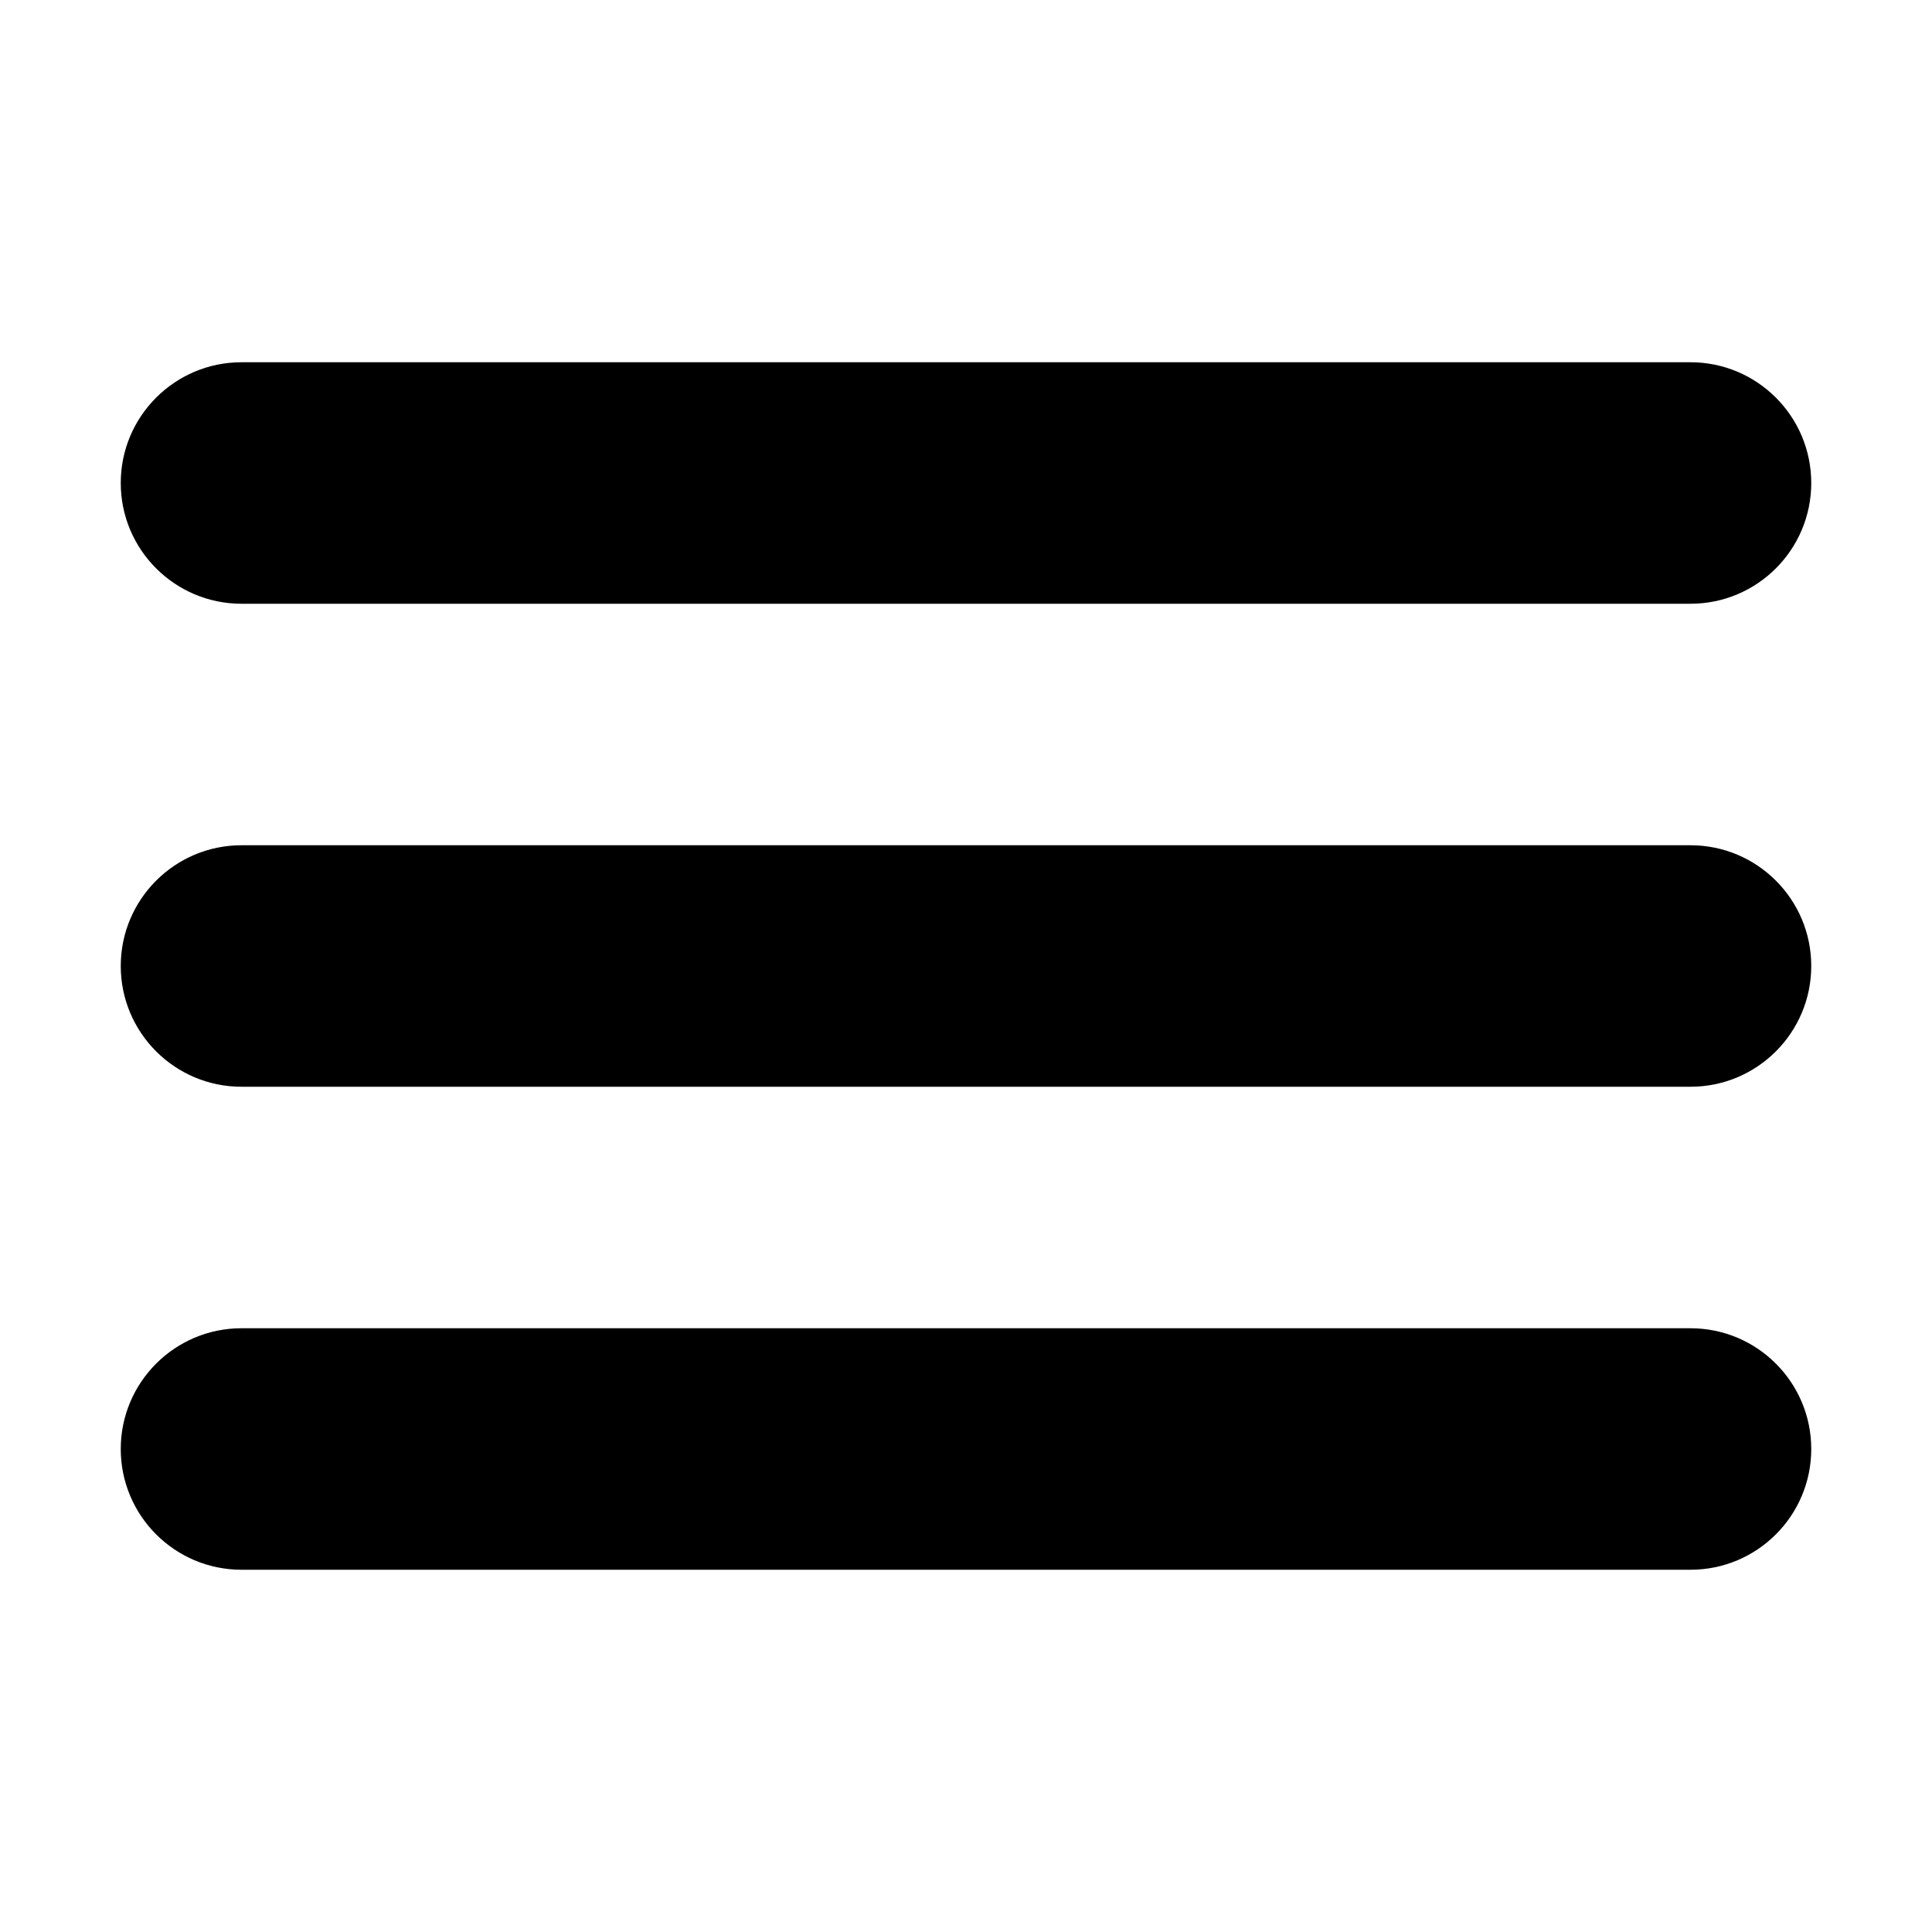
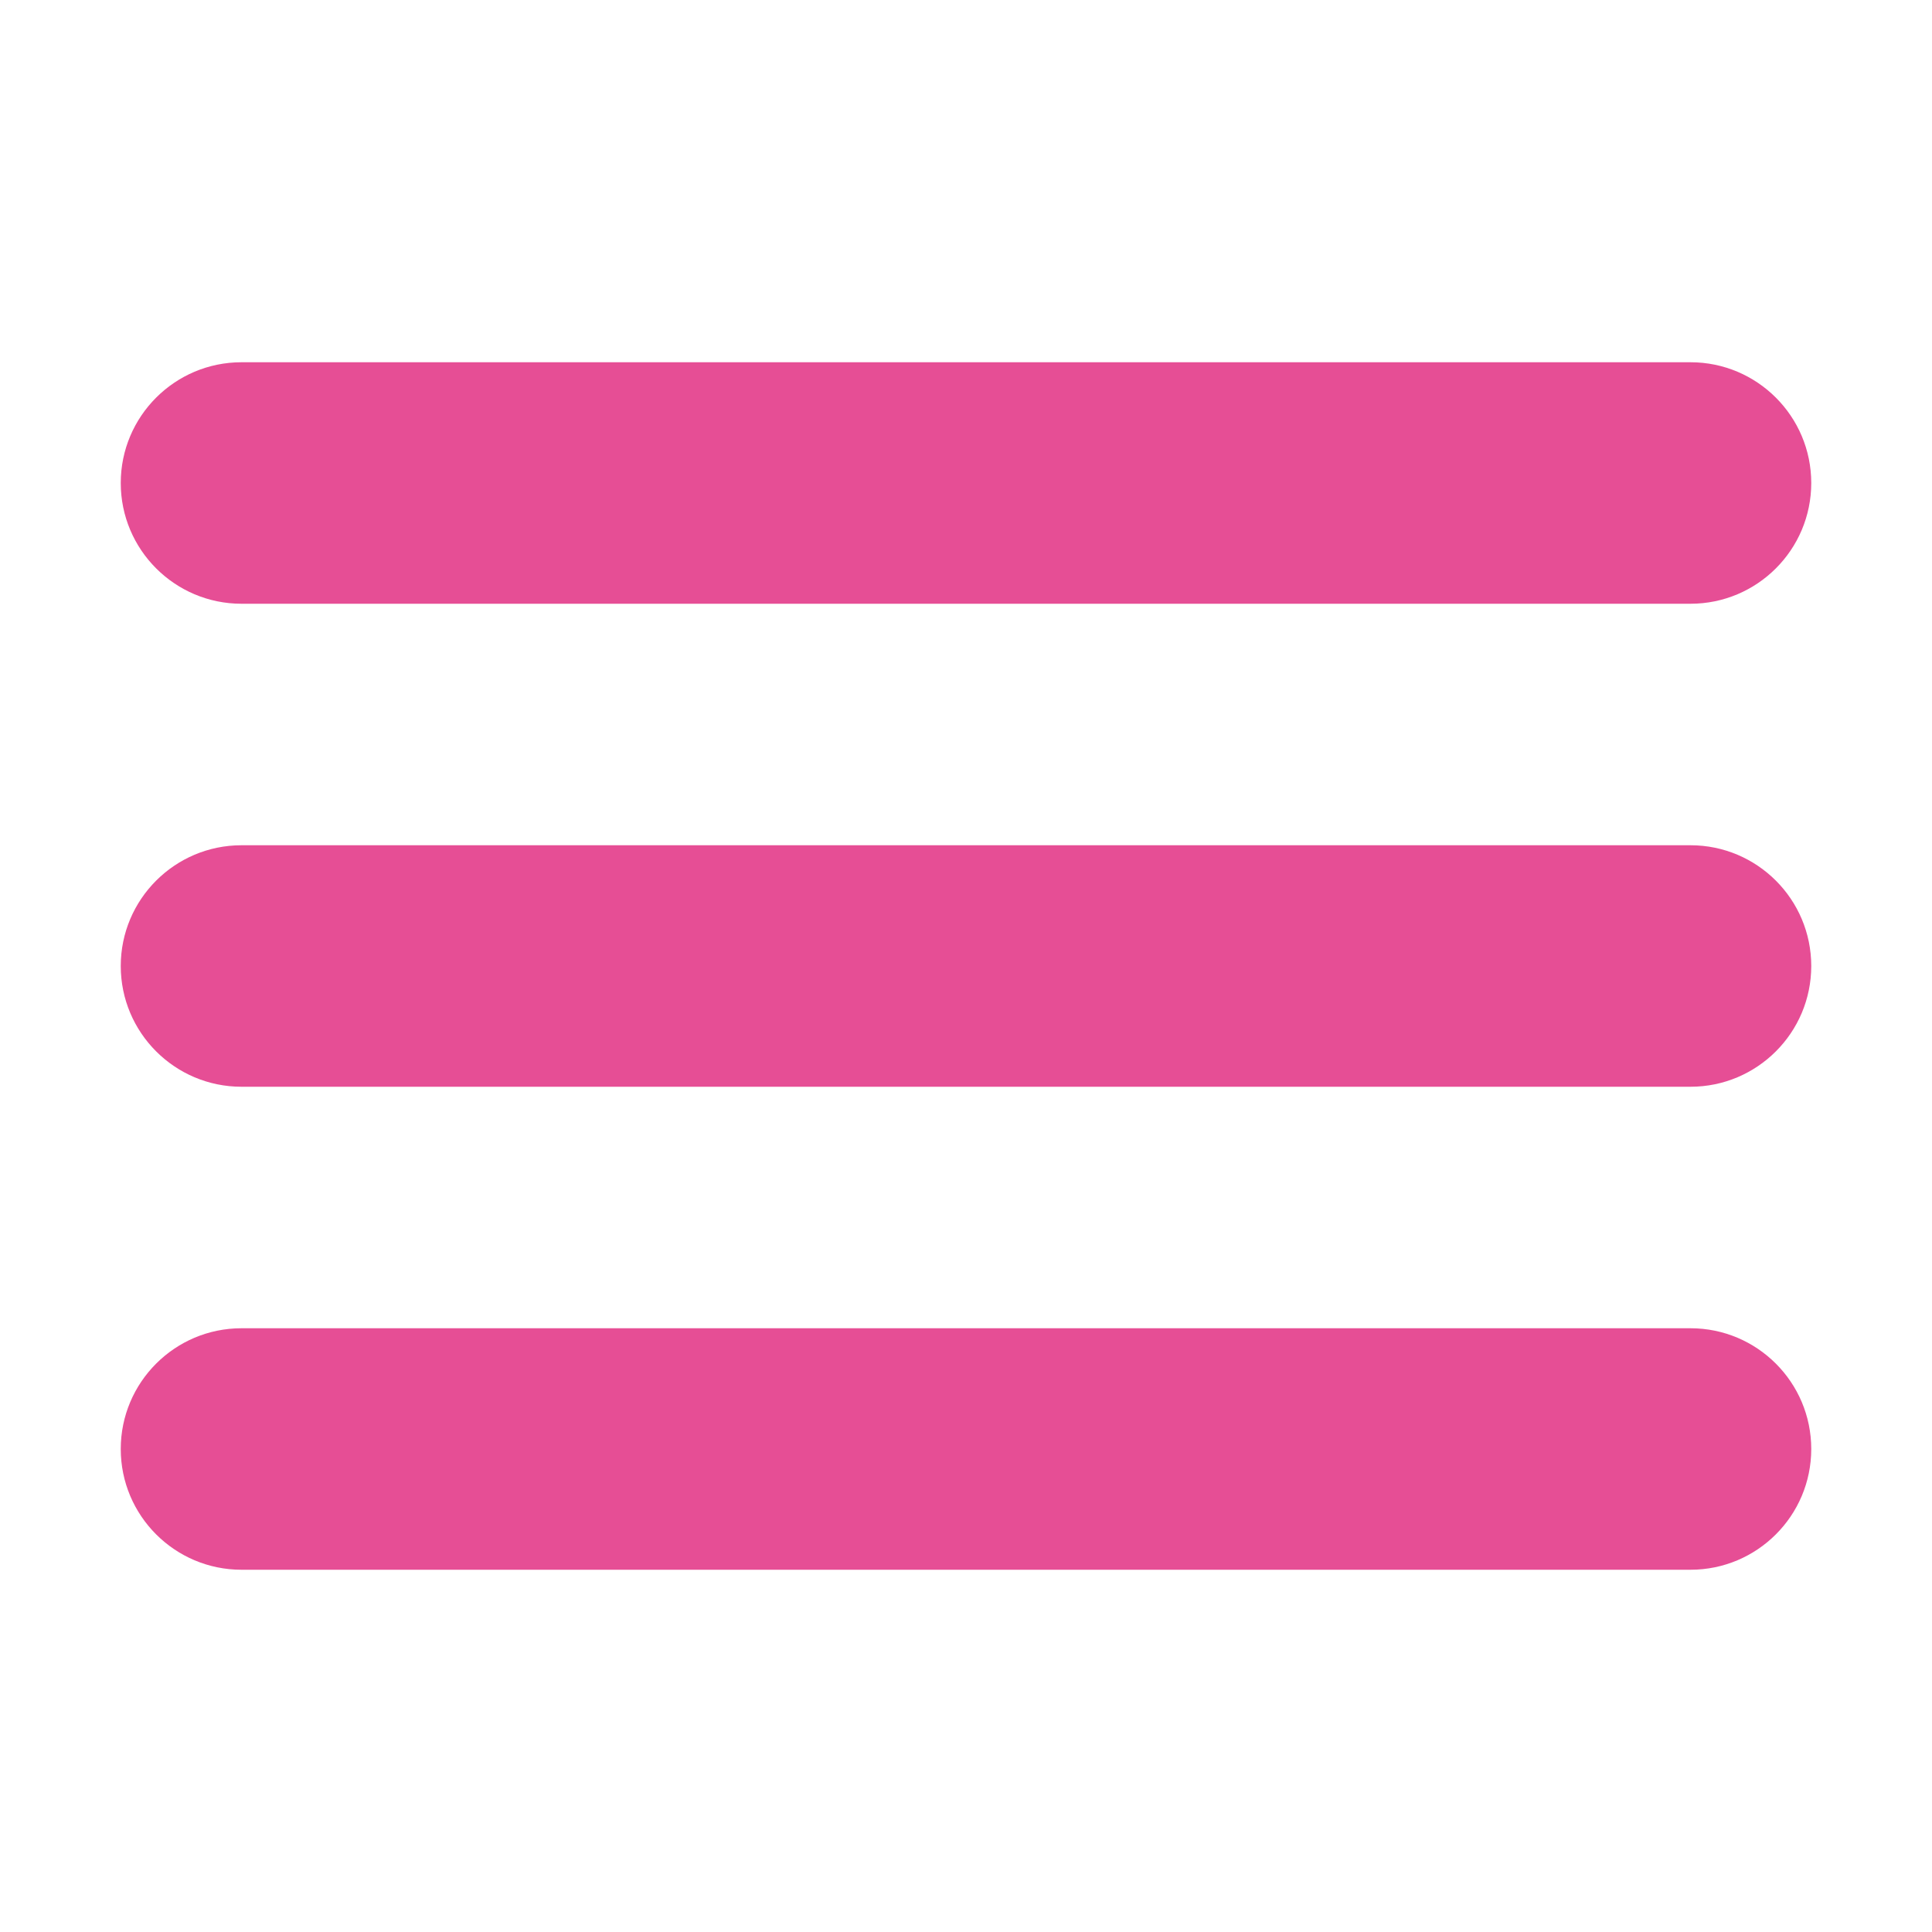
<svg xmlns="http://www.w3.org/2000/svg" height="32px" id="Layer_1" style="enable-background:new 0 0 32 32;" version="1.1" viewBox="0 0 32 32" width="32px" xml:space="preserve">
-   <path d="M4,10h24c1.104,0,2-0.896,2-2s-0.896-2-2-2H4C2.896,6,2,6.896,2,8S2.896,10,4,10z M28,14H4c-1.104,0-2,0.896-2,2  s0.896,2,2,2h24c1.104,0,2-0.896,2-2S29.104,14,28,14z M28,22H4c-1.104,0-2,0.896-2,2s0.896,2,2,2h24c1.104,0,2-0.896,2-2  S29.104,22,28,22z" />
+   <path style="fill:#E64E95;" d="M4,10h24c1.104,0,2-0.896,2-2s-0.896-2-2-2H4C2.896,6,2,6.896,2,8S2.896,10,4,10z M28,14H4c-1.104,0-2,0.896-2,2  s0.896,2,2,2h24c1.104,0,2-0.896,2-2S29.104,14,28,14z M28,22H4c-1.104,0-2,0.896-2,2s0.896,2,2,2h24c1.104,0,2-0.896,2-2  S29.104,22,28,22z" />
</svg>
